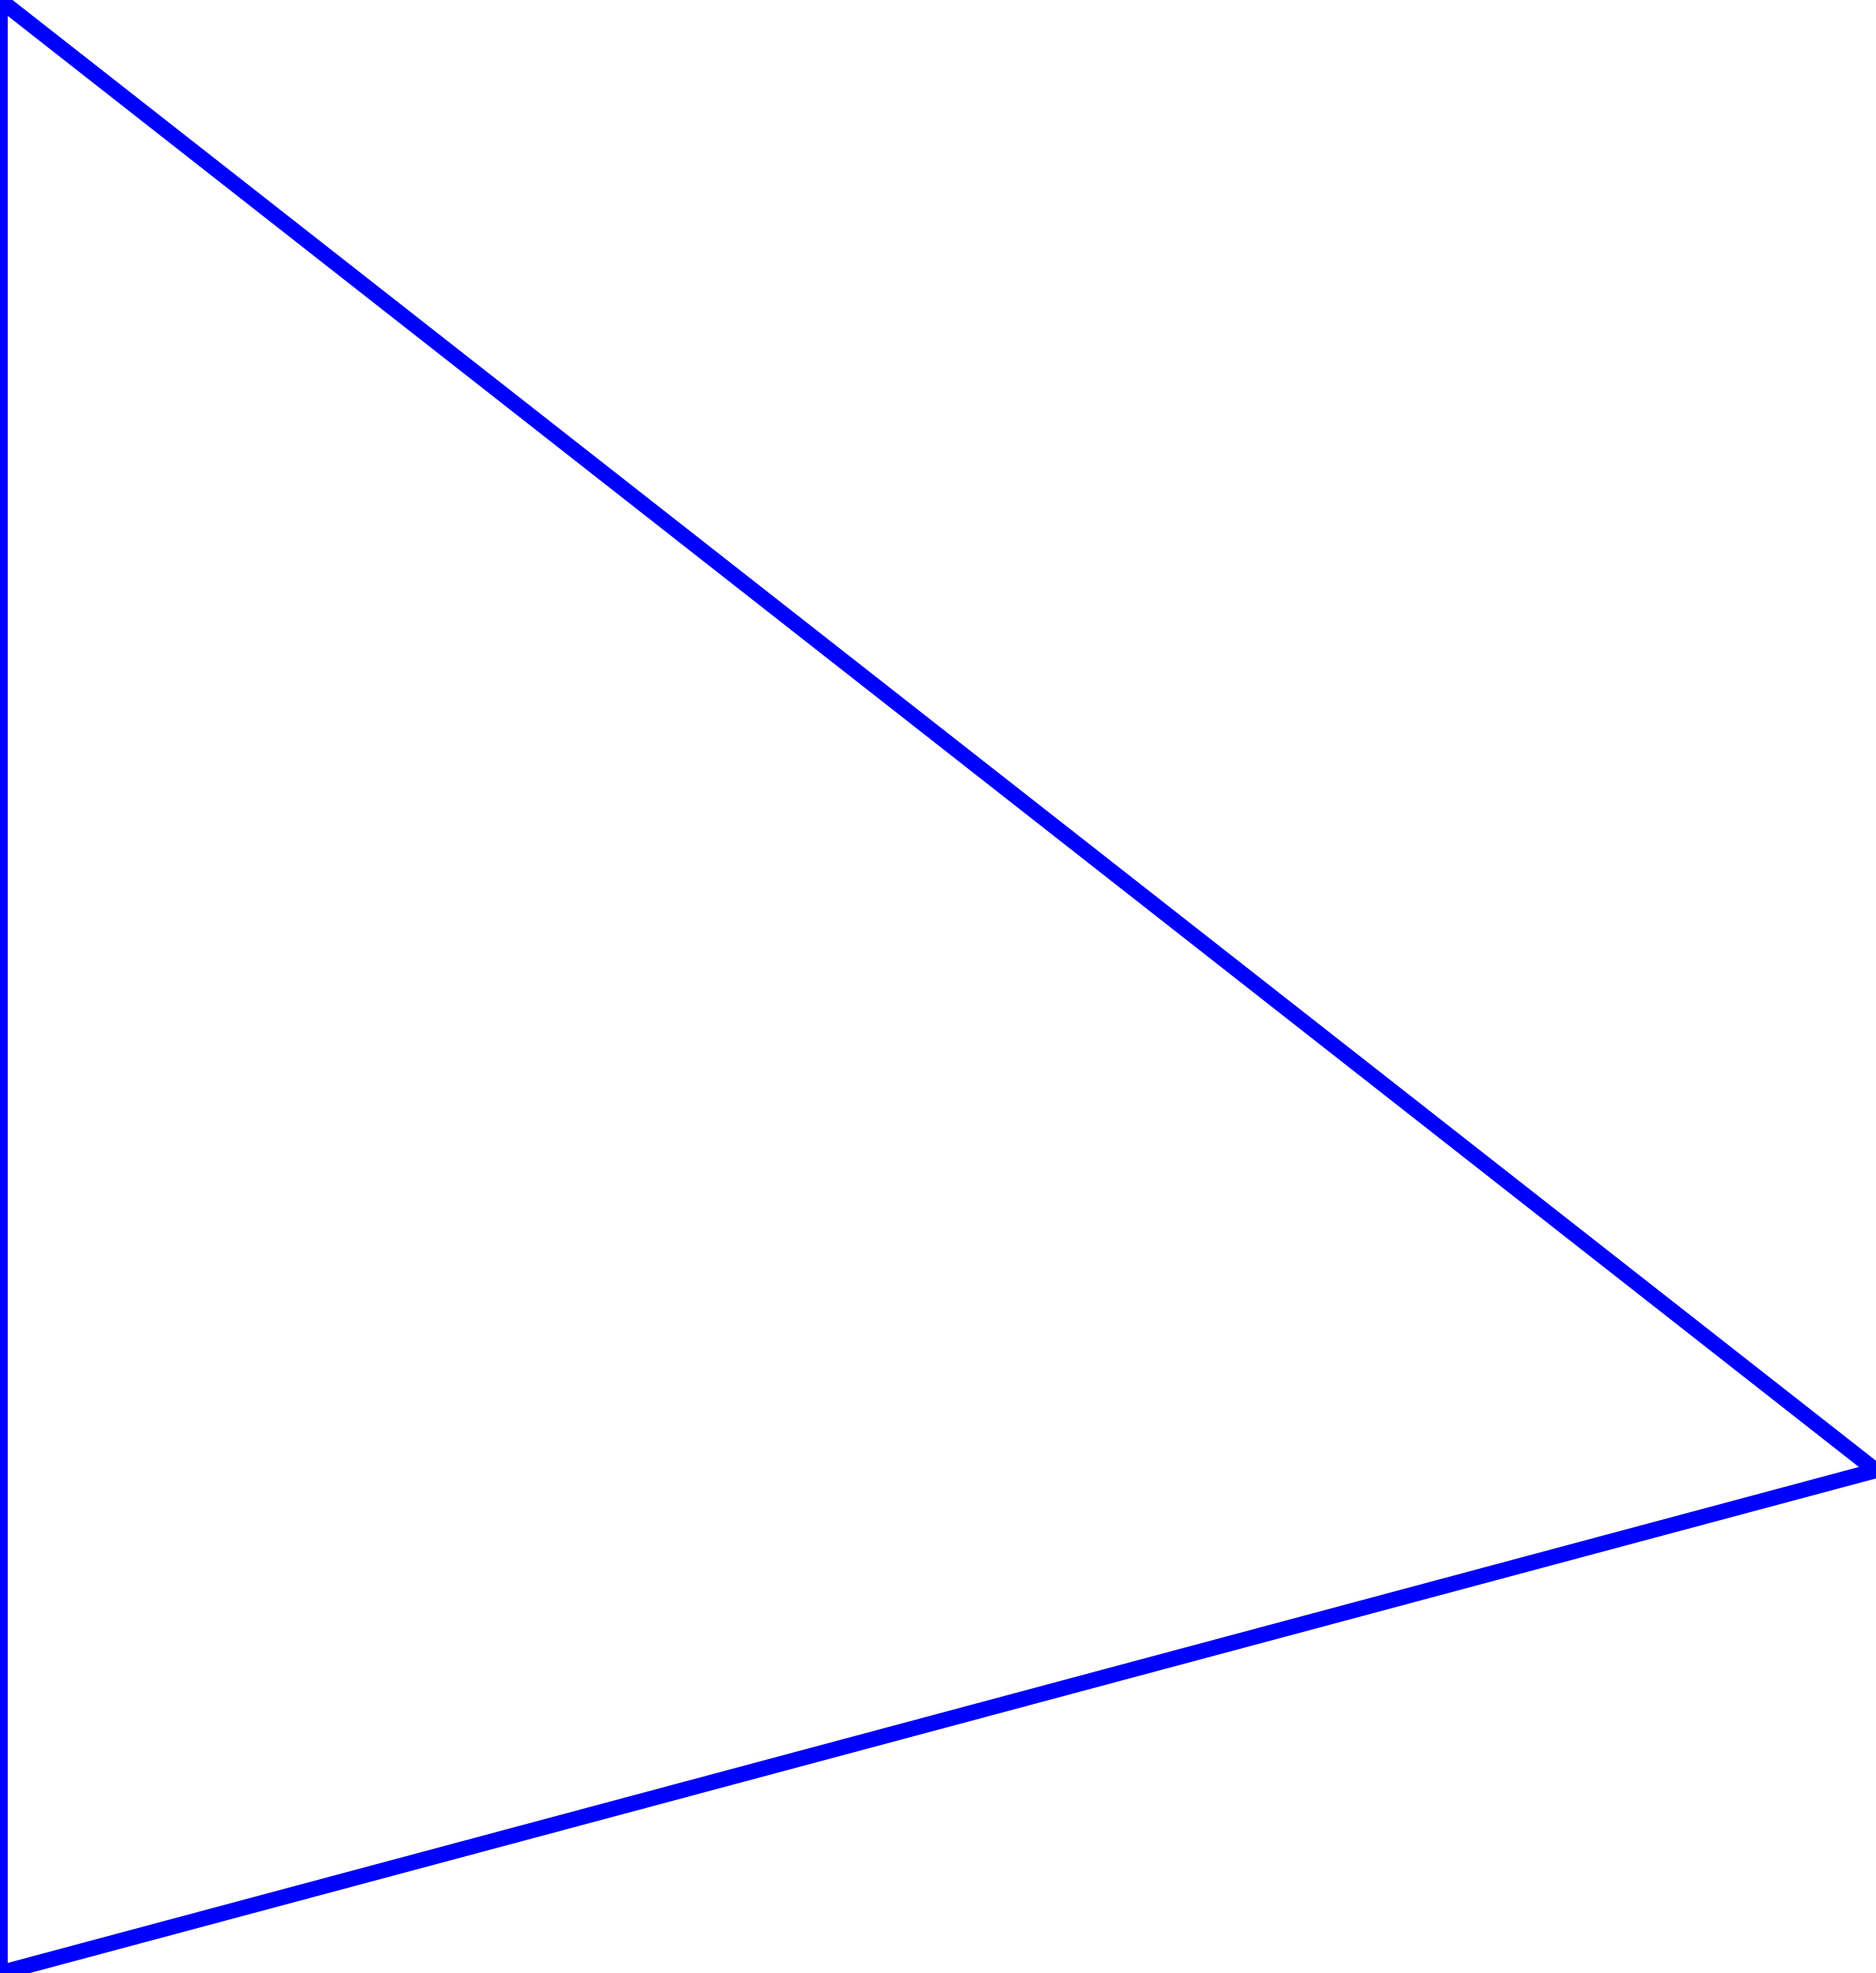
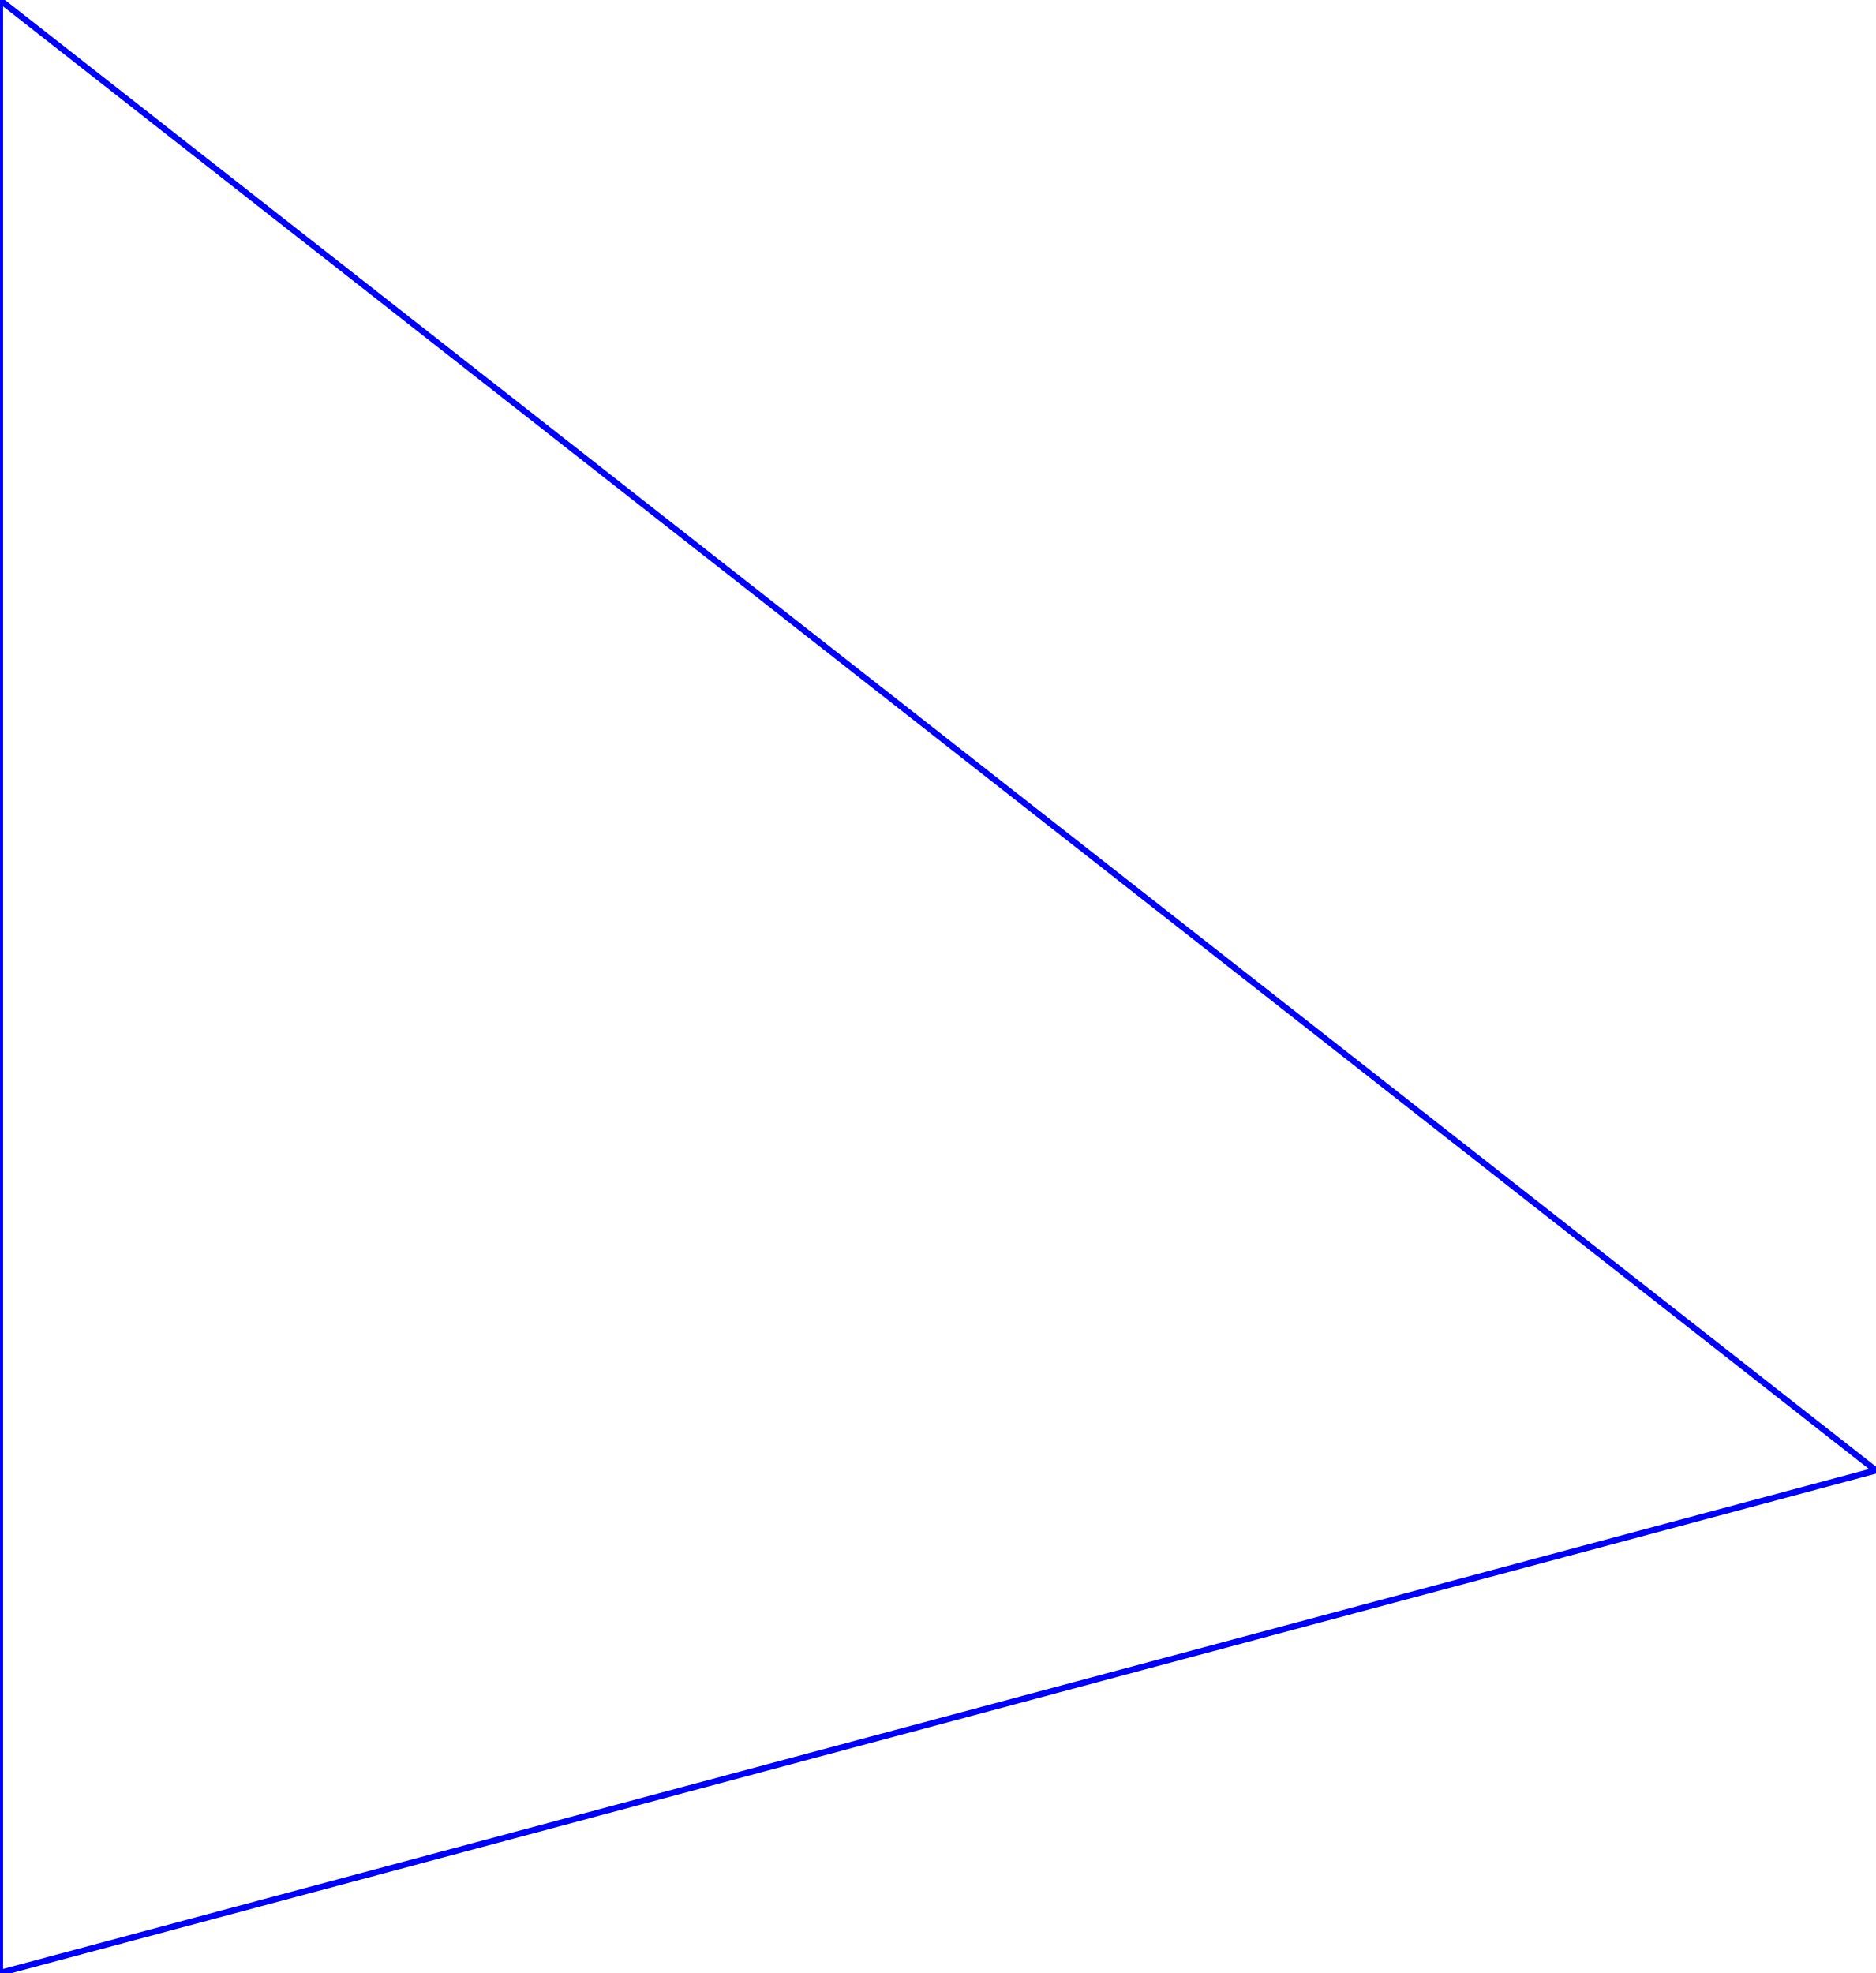
- <svg xmlns="http://www.w3.org/2000/svg" width="6.058in" height="6.372in" viewBox="0 0 6.058 6.372" version="1.1">
-   <path id="face0-cut" style="fill:none;stroke:#0000FF;stroke-width:.05;stroke-miterlimit:4;stroke-dasharray:none;stroke-linejoin:round;stroke-linecap:round" d="M 6.058,4.749 L 7.391031193047433e-13,1.3867411423909767e-16 L 1.3867411423909767e-16,6.372 L 6.058,4.749 " />
+ <svg xmlns="http://www.w3.org/2000/svg" width="6.058in" height="6.372in" viewBox="0 0 6.058 6.372" version="1.1" id="svg2">
+   <defs id="defs12" />
+   <path id="face0-cut" style="fill:none;stroke:#0000FF;stroke-width:0.02;stroke-miterlimit:4;stroke-dasharray:none;stroke-linejoin:round;stroke-linecap:round" d="M 6.058,4.749 L 7.391031193047433e-13,1.3867411423909767e-16 L 1.3867411423909767e-16,6.372 L 6.058,4.749 " />
  <path id="face0-interior" style="fill:none;stroke:#FF0000;stroke-width:.05;stroke-miterlimit:4;stroke-dasharray:none;stroke-linejoin:round;stroke-linecap:round" d="M 6.058,4.749 M 7.391031193047433e-13,1.3867411423909767e-16 M 1.3867411423909767e-16,6.372 " />
-   <path id="face0-interior" style="fill:none;stroke:#00FF00;stroke-width:.05;stroke-miterlimit:4;stroke-dasharray:none;stroke-linejoin:round;stroke-linecap:round" d="M 6.058,4.749 M 7.391031193047433e-13,1.3867411423909767e-16 M 1.3867411423909767e-16,6.372 " />
+   <path id="path8" style="fill:none;stroke:#00FF00;stroke-width:.05;stroke-miterlimit:4;stroke-dasharray:none;stroke-linejoin:round;stroke-linecap:round" d="M 6.058,4.749 M 7.391031193047433e-13,1.3867411423909767e-16 M 1.3867411423909767e-16,6.372 " />
</svg>
